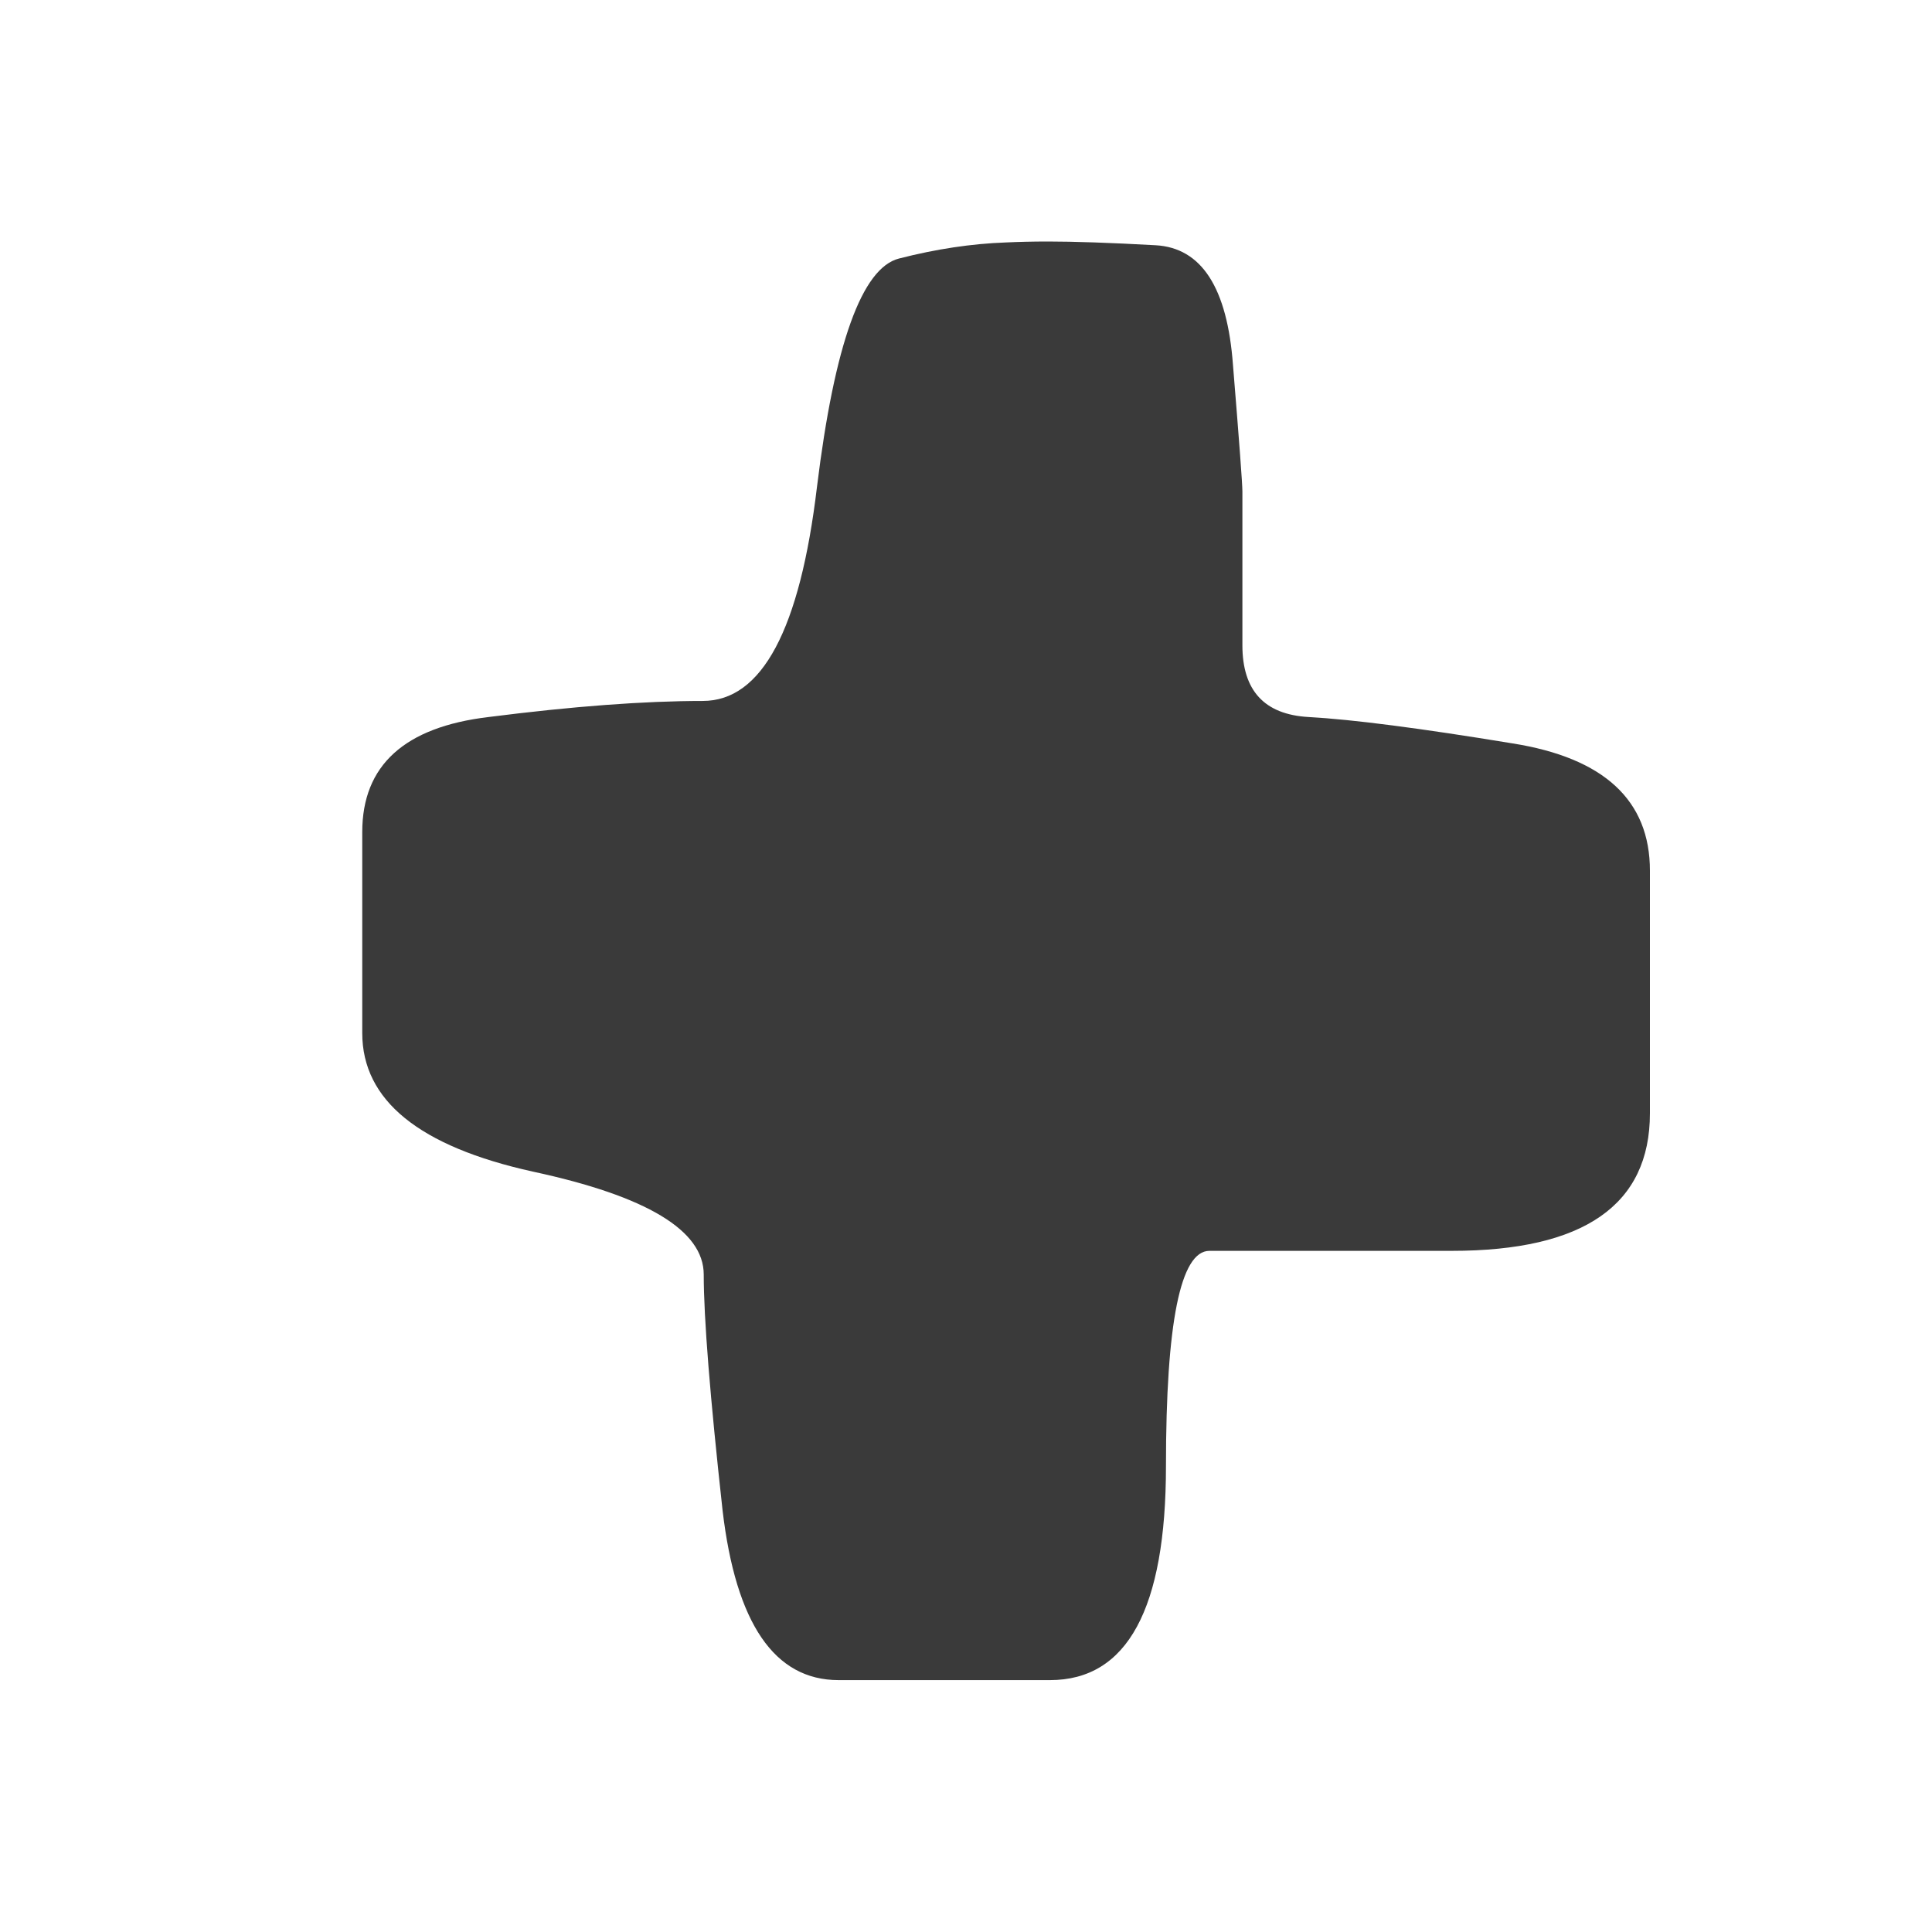
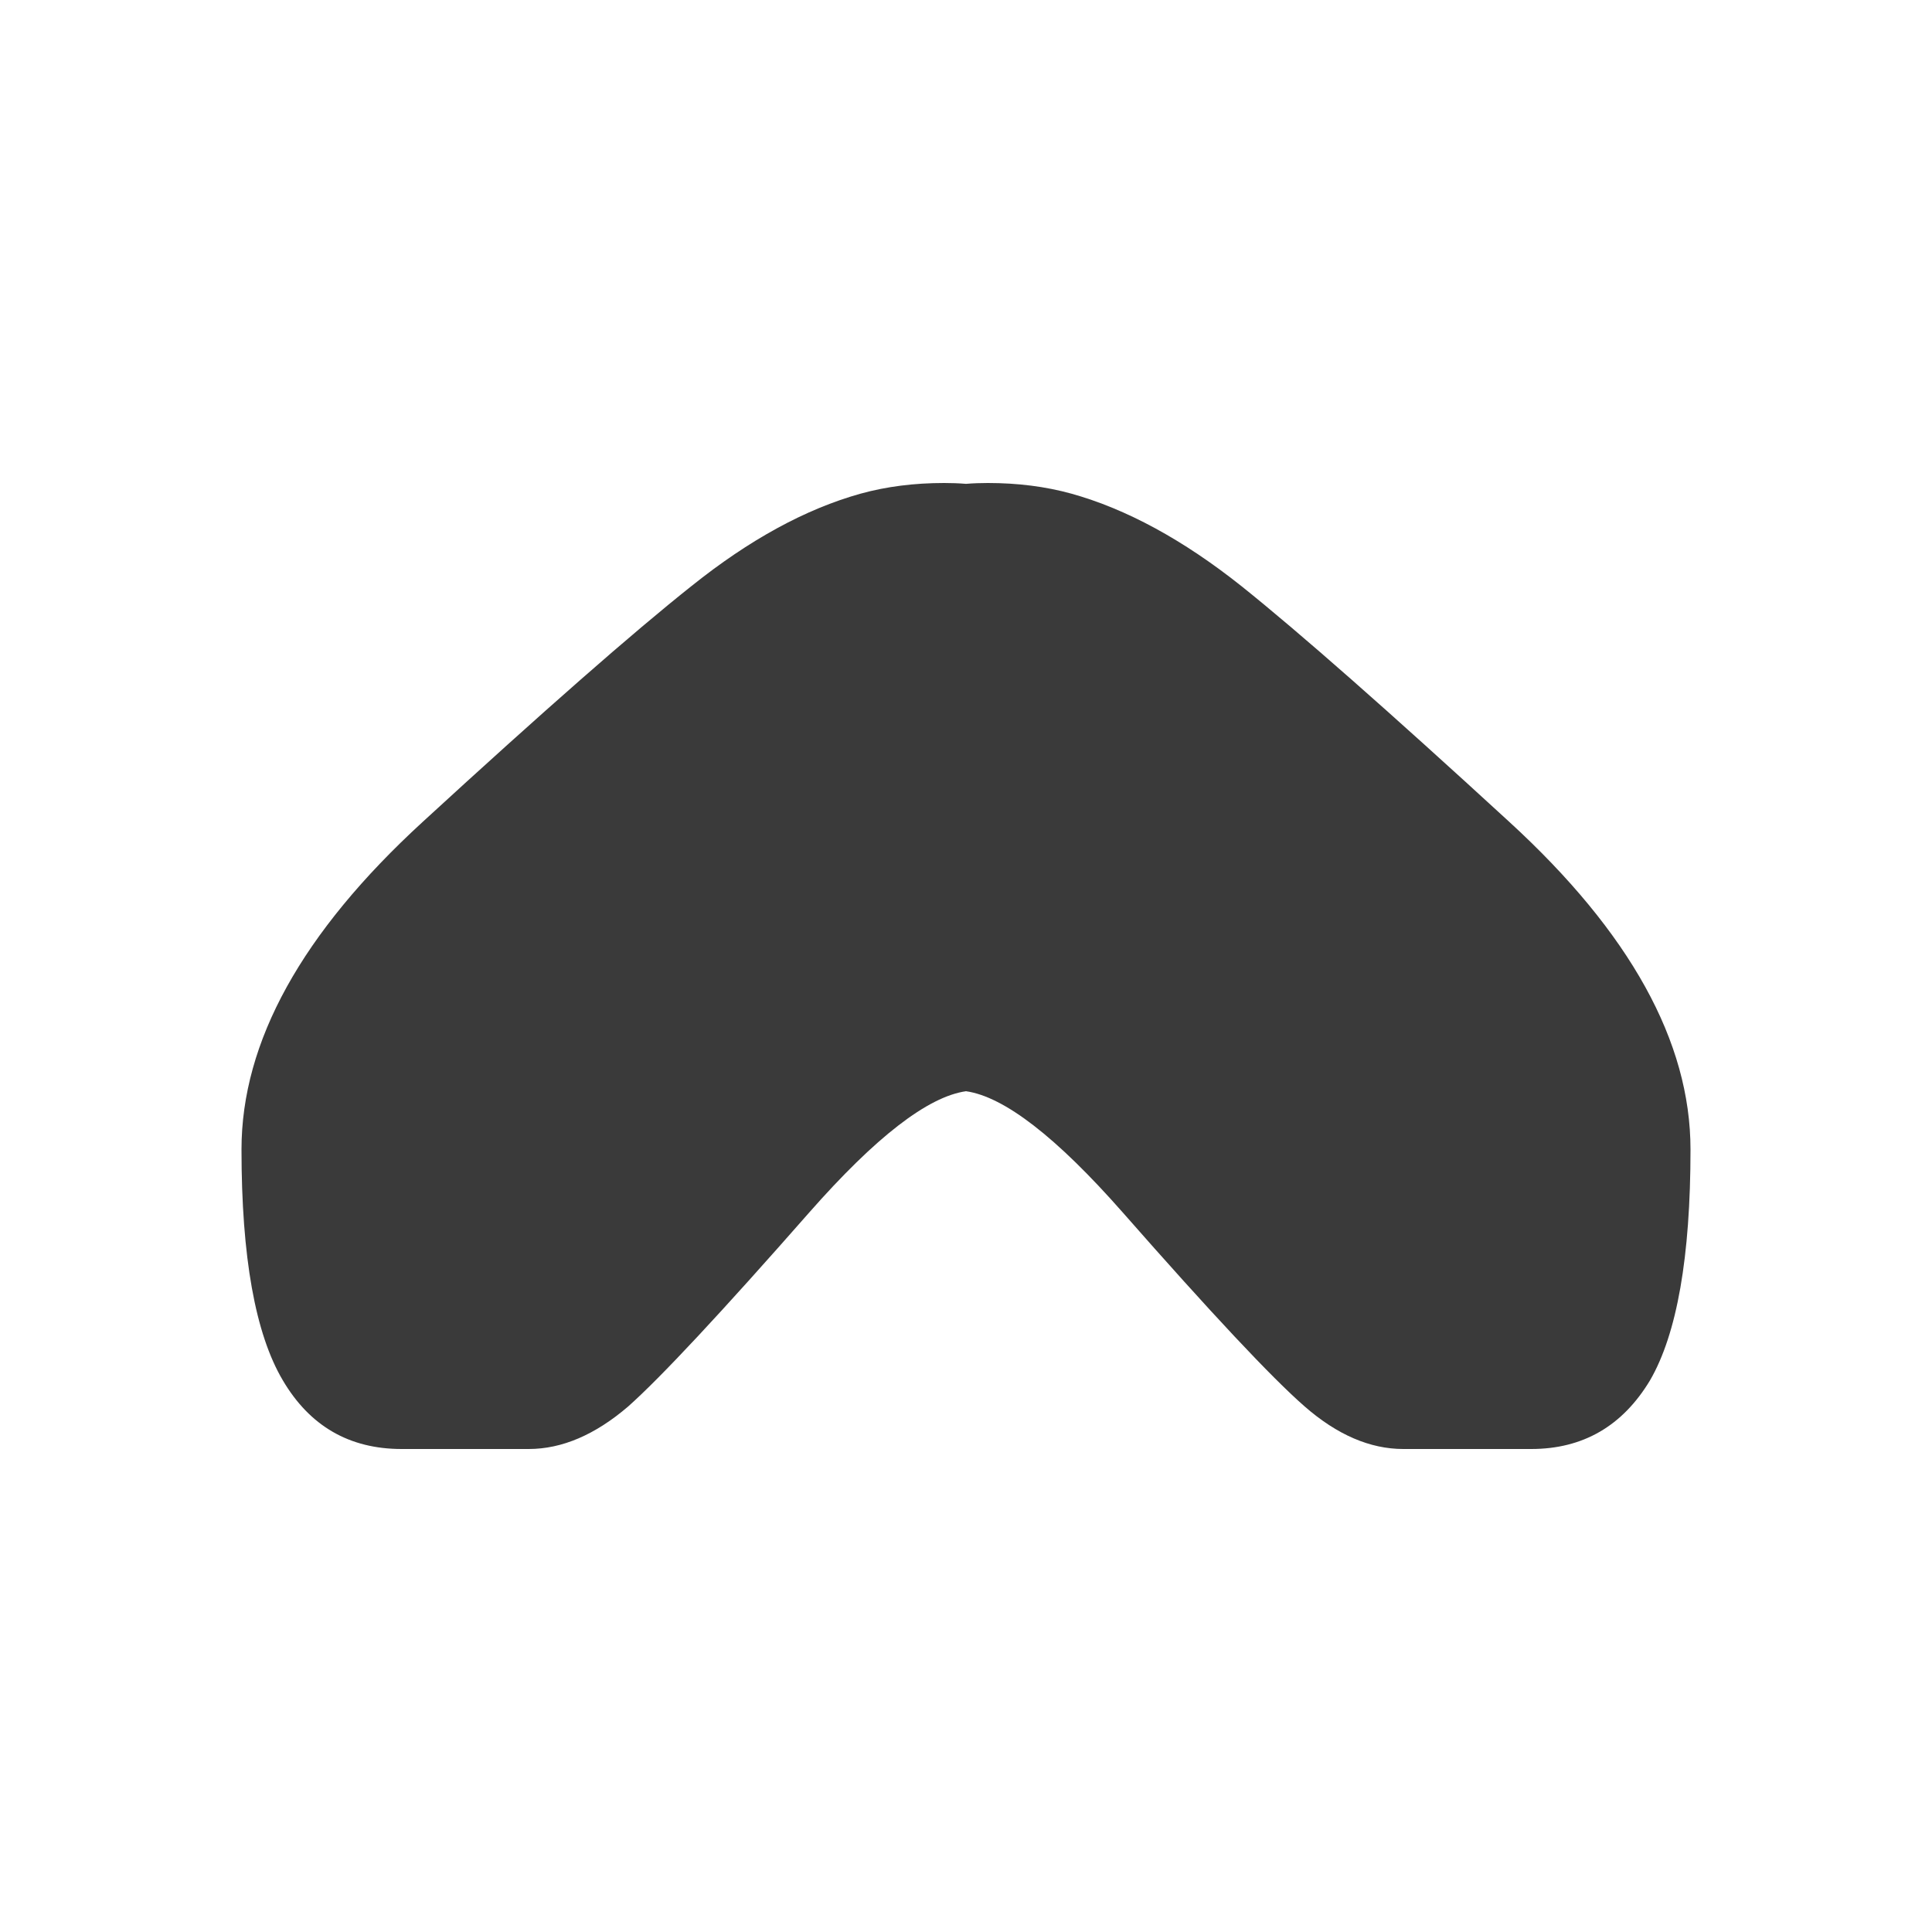
<svg xmlns="http://www.w3.org/2000/svg" width="16" height="16" viewBox="0 0 16 16" fill="none">
-   <path d="M9.57 2.031C9.951 2.052 10.164 2.383 10.211 3.023C10.263 3.659 10.289 4.008 10.289 4.07C10.289 4.133 10.289 4.263 10.289 4.461C10.289 4.659 10.289 4.948 10.289 5.328V5.344C10.289 5.719 10.471 5.917 10.836 5.938C11.2 5.958 11.763 6.031 12.523 6.156C13.284 6.276 13.664 6.628 13.664 7.211C13.664 7.789 13.664 8.458 13.664 9.219C13.664 9.979 13.117 10.359 12.023 10.359C10.93 10.359 10.26 10.359 10.016 10.359C9.776 10.359 9.656 10.953 9.656 12.141C9.656 13.323 9.336 13.914 8.695 13.914C8.06 13.914 7.477 13.914 6.945 13.914C6.414 13.914 6.094 13.445 5.984 12.508C5.88 11.565 5.828 10.914 5.828 10.555C5.828 10.19 5.357 9.906 4.414 9.703C3.471 9.495 3 9.112 3 8.555C3 7.997 3 7.443 3 6.891C3 6.339 3.349 6.021 4.047 5.938C4.745 5.849 5.336 5.805 5.82 5.805C6.31 5.805 6.625 5.214 6.766 4.031C6.911 2.849 7.138 2.219 7.445 2.141C7.753 2.062 8.047 2.018 8.328 2.008C8.432 2.003 8.549 2 8.68 2C8.893 2 9.19 2.01 9.57 2.031Z" fill="#3A3A3A" />
+   <path d="M8 9.037C7.684 9.082 7.251 9.417 6.702 10.041C5.972 10.872 5.472 11.408 5.202 11.648C4.928 11.883 4.653 12 4.379 12C4.105 12 3.753 12 3.326 12C2.893 12 2.565 11.81 2.342 11.431C2.114 11.046 2 10.409 2 9.519C2 8.628 2.5 7.724 3.5 6.807C4.5 5.889 5.242 5.238 5.726 4.854C6.205 4.47 6.672 4.215 7.128 4.088C7.342 4.029 7.572 4 7.819 4C7.879 4 7.94 4.002 8 4.007C8.06 4.002 8.121 4 8.181 4C8.428 4 8.658 4.029 8.872 4.088C9.328 4.215 9.798 4.47 10.281 4.854C10.761 5.238 11.5 5.889 12.5 6.807C13.5 7.724 14 8.628 14 9.519C14 10.409 13.888 11.046 13.665 11.431C13.437 11.81 13.109 12 12.681 12C12.249 12 11.895 12 11.621 12C11.347 12 11.074 11.883 10.805 11.648C10.53 11.408 10.028 10.872 9.298 10.041C8.749 9.417 8.316 9.082 8 9.037Z" fill="#3A3A3A" />
</svg>
